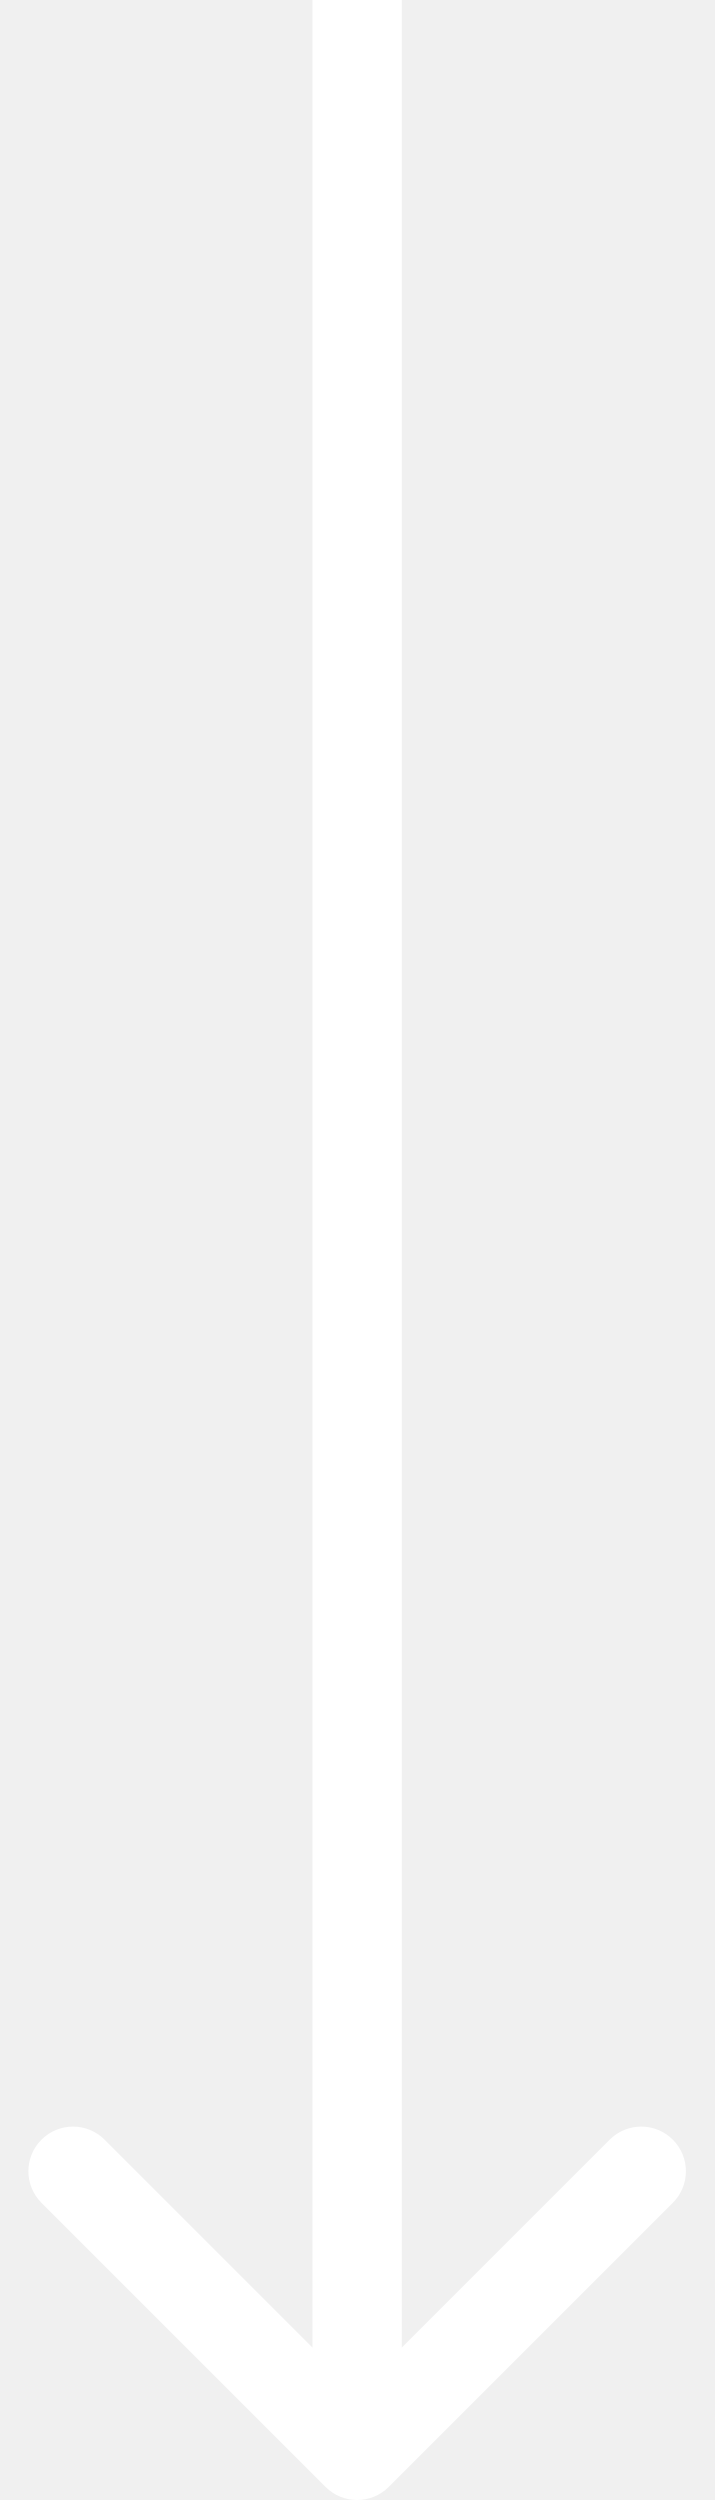
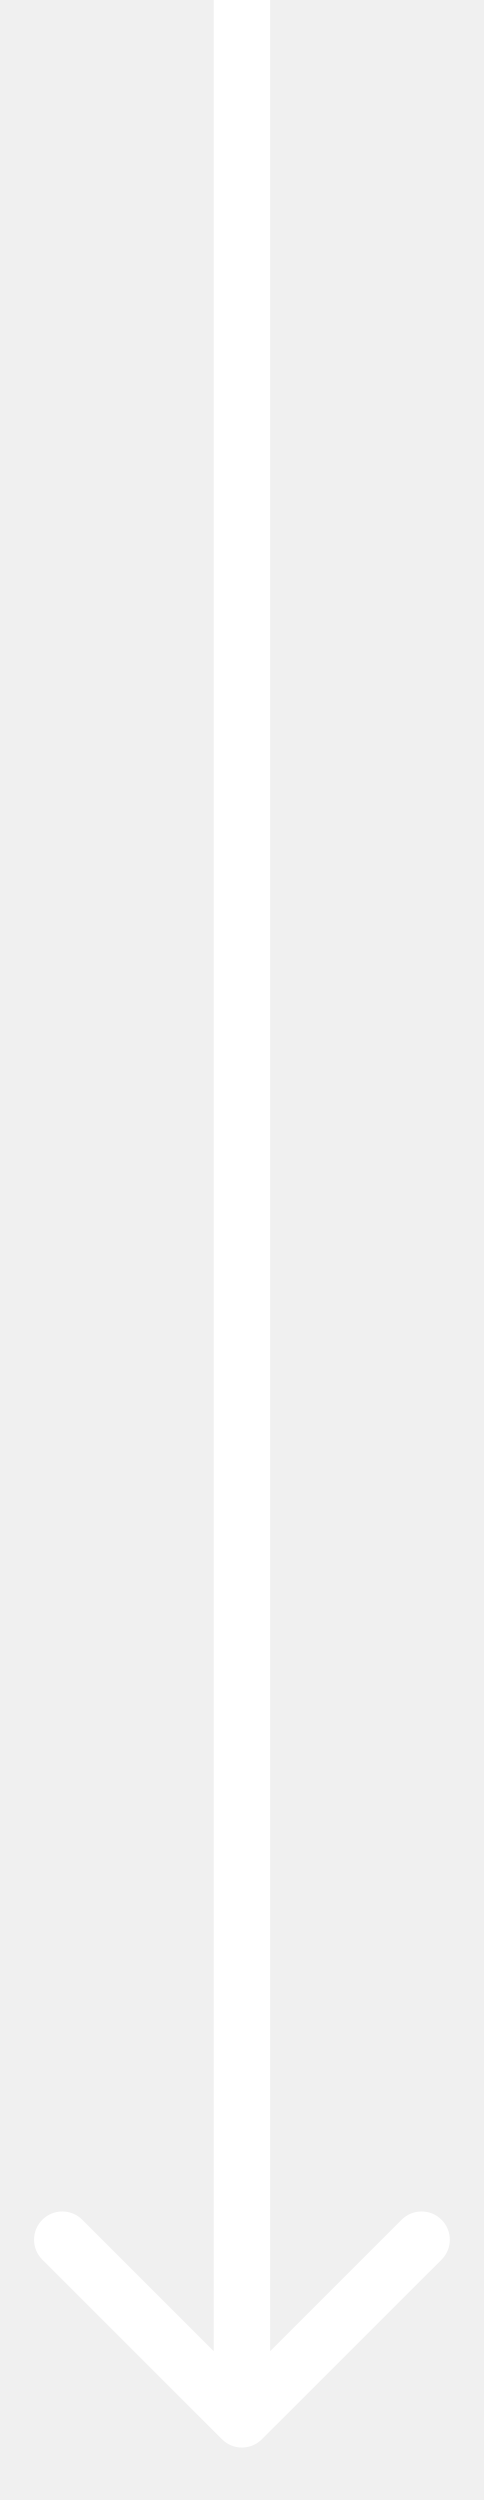
- <svg xmlns="http://www.w3.org/2000/svg" width="16" height="56" viewBox="0 0 16 56" fill="none">
-   <path d="M7.293 55.707C7.683 56.098 8.317 56.098 8.707 55.707L15.071 49.343C15.462 48.953 15.462 48.319 15.071 47.929C14.681 47.538 14.047 47.538 13.657 47.929L8 53.586L2.343 47.929C1.953 47.538 1.319 47.538 0.929 47.929C0.538 48.319 0.538 48.953 0.929 49.343L7.293 55.707ZM7 4.37114e-08L7 55L9 55L9 -4.37114e-08L7 4.37114e-08Z" fill="white" />
+ <svg xmlns="http://www.w3.org/2000/svg" width="6" height="31" viewBox="0 0 6 31" fill="none">
+   <path d="M2.753 30.247C2.889 30.384 3.111 30.384 3.247 30.247L5.475 28.02C5.612 27.883 5.612 27.662 5.475 27.525C5.338 27.388 5.117 27.388 4.98 27.525L3 29.505L1.02 27.525C0.883 27.388 0.662 27.388 0.525 27.525C0.388 27.662 0.388 27.883 0.525 28.02L2.753 30.247ZM2.65 -1.5299e-08L2.65 30L3.35 30L3.35 1.5299e-08L2.65 -1.5299e-08Z" fill="white" />
</svg>
